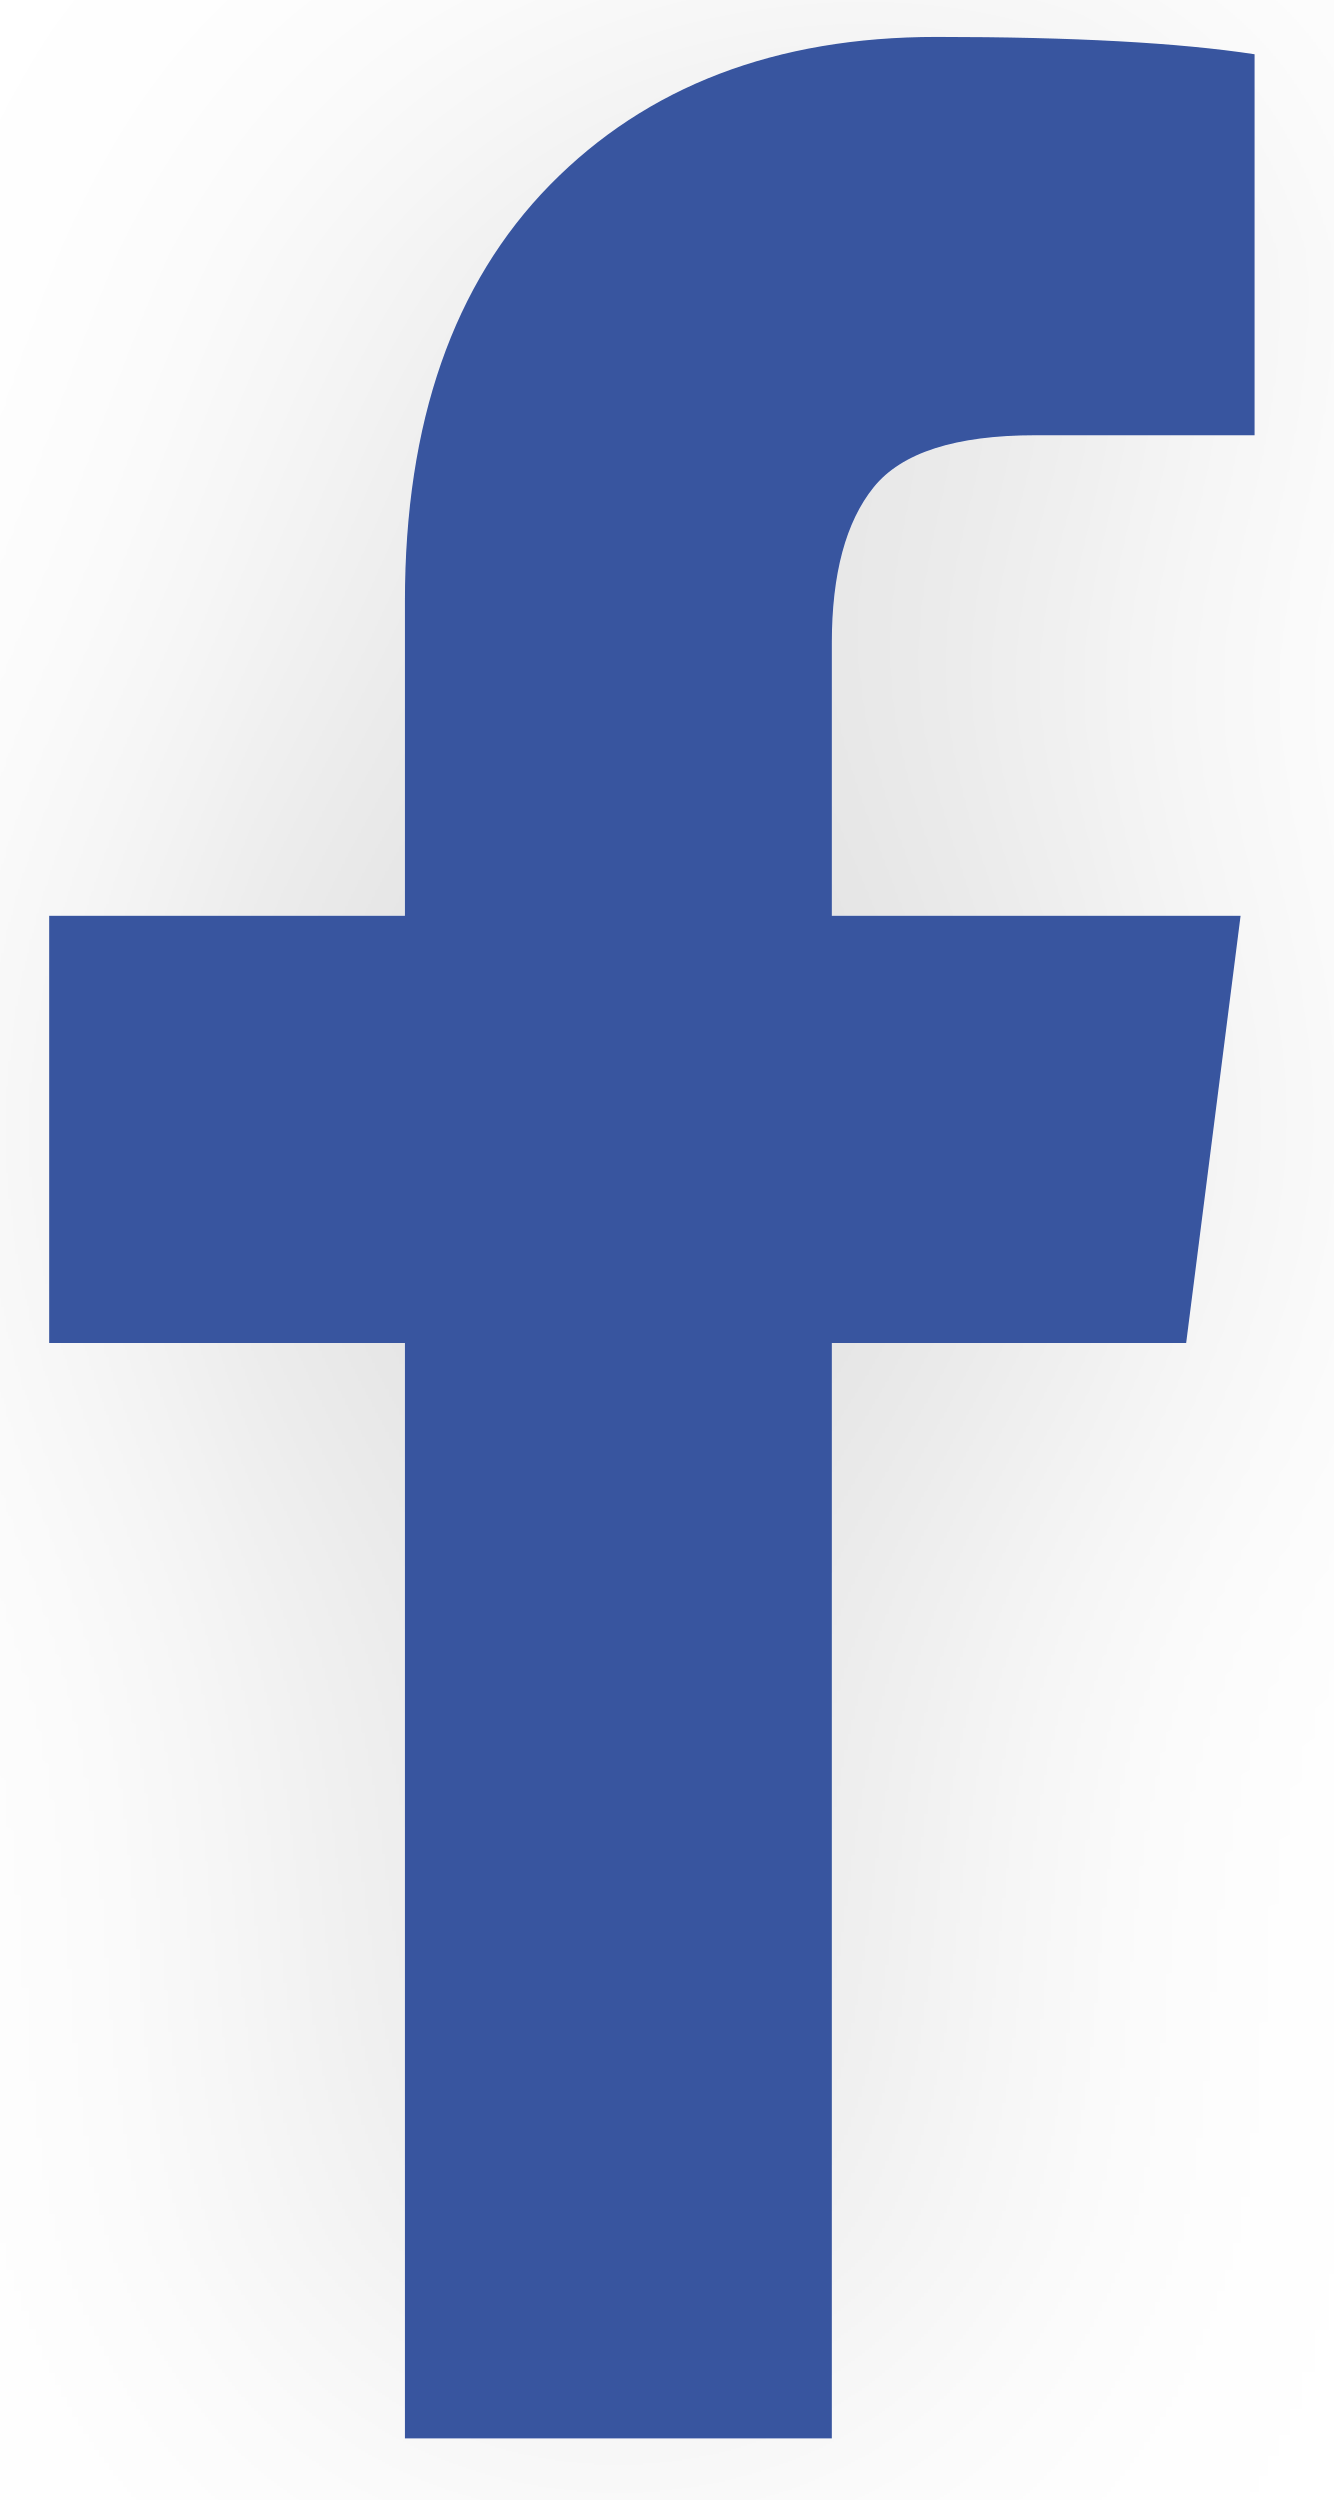
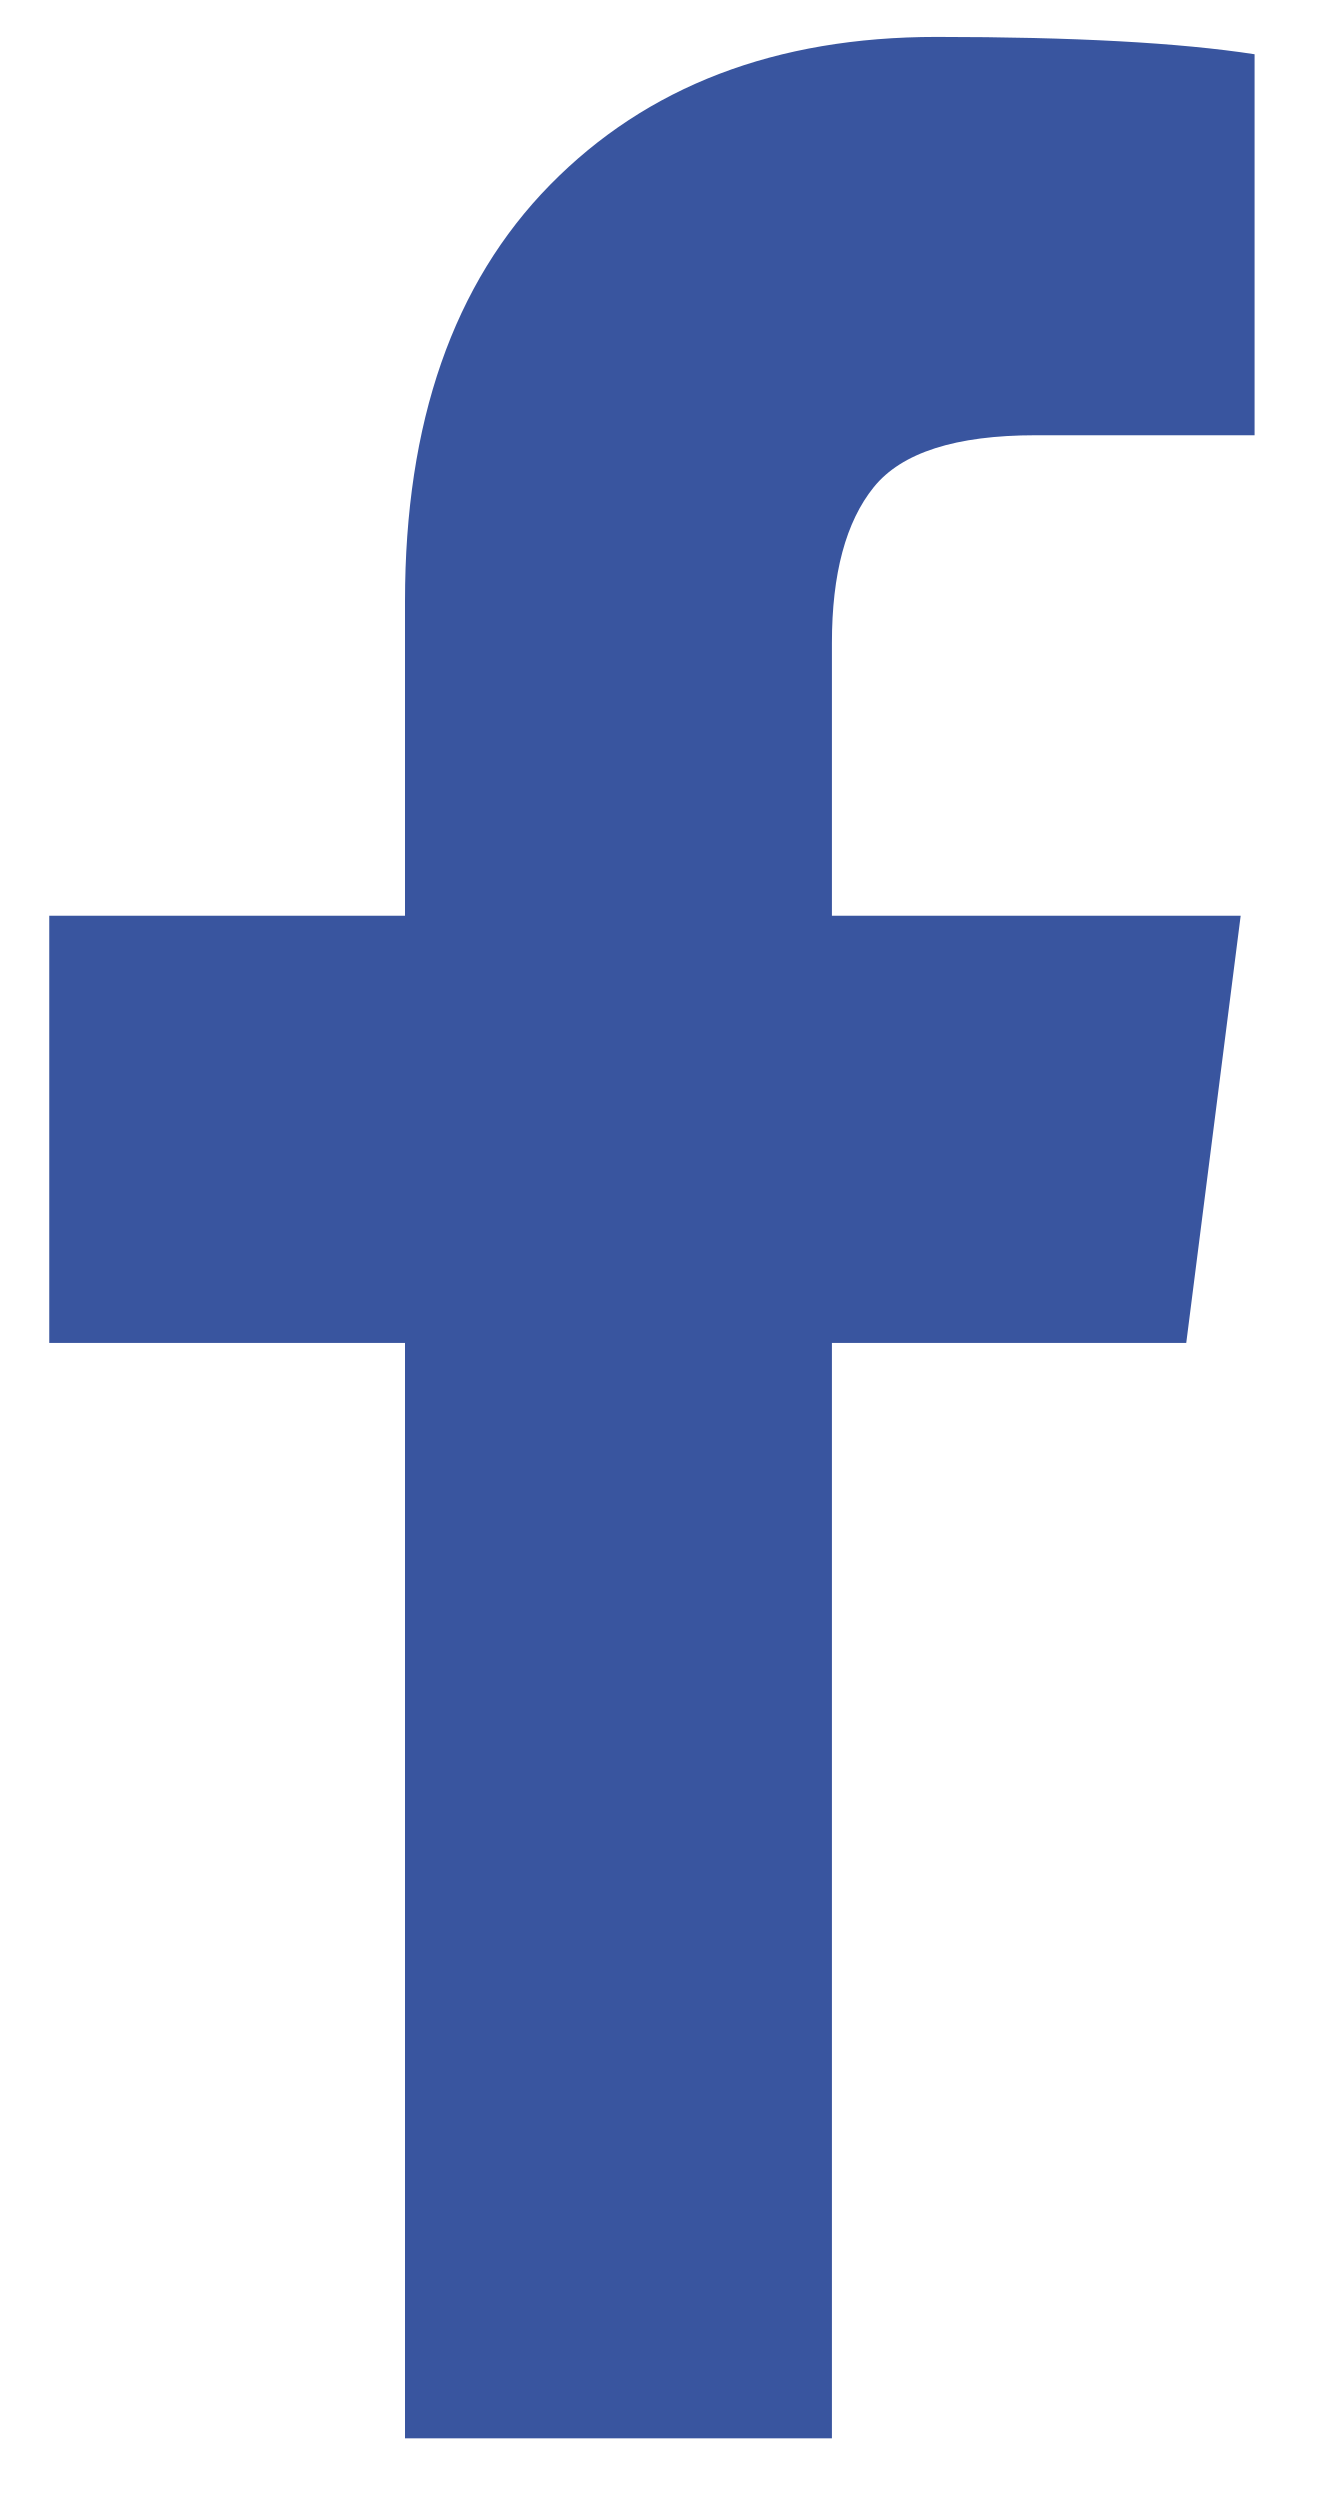
- <svg xmlns="http://www.w3.org/2000/svg" width="16px" height="30px" viewBox="0 0 16 30" version="1.1">
-   <defs>
-     <filter x="-50%" y="-50%" width="200%" height="200%" filterUnits="objectBoundingBox" id="filter-1">
-       <feOffset dx="0" dy="0" in="SourceAlpha" result="shadowOffsetOuter1" />
-       <feGaussianBlur stdDeviation="20" in="shadowOffsetOuter1" result="shadowBlurOuter1" />
-       <feColorMatrix values="0 0 0 0 0   0 0 0 0 0   0 0 0 0 0  0 0 0 0.148 0" type="matrix" in="shadowBlurOuter1" result="shadowMatrixOuter1" />
-       <feMerge>
-         <feMergeNode in="shadowMatrixOuter1" />
-         <feMergeNode in="SourceGraphic" />
-       </feMerge>
-     </filter>
-   </defs>
-   <g id="Desktop-design" stroke="none" stroke-width="1" fill="none" fill-rule="evenodd">
-     <g id="Help-page" transform="translate(-691, -2459)" fill="#39559F">
-       <g id="Group-22" filter="url(#filter-1)" transform="translate(99, 30)">
-         <g id="Group-20" transform="translate(206, 2351)">
-           <g id="Group-23" transform="translate(359, 0)">
-             <g id="Group-17" transform="translate(0, 53)">
-               <g id="facebook-f" transform="translate(27, 25)">
-                 <path d="M15.055,0.651 L15.055,5.223 L12.426,5.223 C11.467,5.223 10.819,5.431 10.484,5.847 C10.15,6.262 9.982,6.886 9.982,7.717 L9.982,10.99 L14.887,10.99 L14.234,16.116 L9.982,16.116 L9.982,29.261 L4.859,29.261 L4.859,16.116 L0.59,16.116 L0.59,10.99 L4.859,10.99 L4.859,7.215 C4.859,5.067 5.44,3.402 6.6,2.218 C7.761,1.035 9.307,0.443 11.238,0.443 C12.878,0.443 14.151,0.513 15.055,0.651 L15.055,0.651 Z" id="Shape" />
-               </g>
-             </g>
-           </g>
-         </g>
-       </g>
-     </g>
-   </g>
+ <svg xmlns="http://www.w3.org/2000/svg" width="16" height="30" viewBox="0 0 16 30">
+   <path d="M15.055.651v4.572h-2.628c-.96 0-1.607.208-1.942.623-.335.416-.502 1.039-.502 1.87v3.273h4.905l-.653 5.126h-4.252v13.145h-5.123v-13.145h-4.269v-5.126h4.269v-3.775c0-2.147.58-3.813 1.741-4.996 1.161-1.183 2.706-1.775 4.637-1.775 1.641 0 2.913.069 3.817.208z" fill="#39559F" />
</svg>
